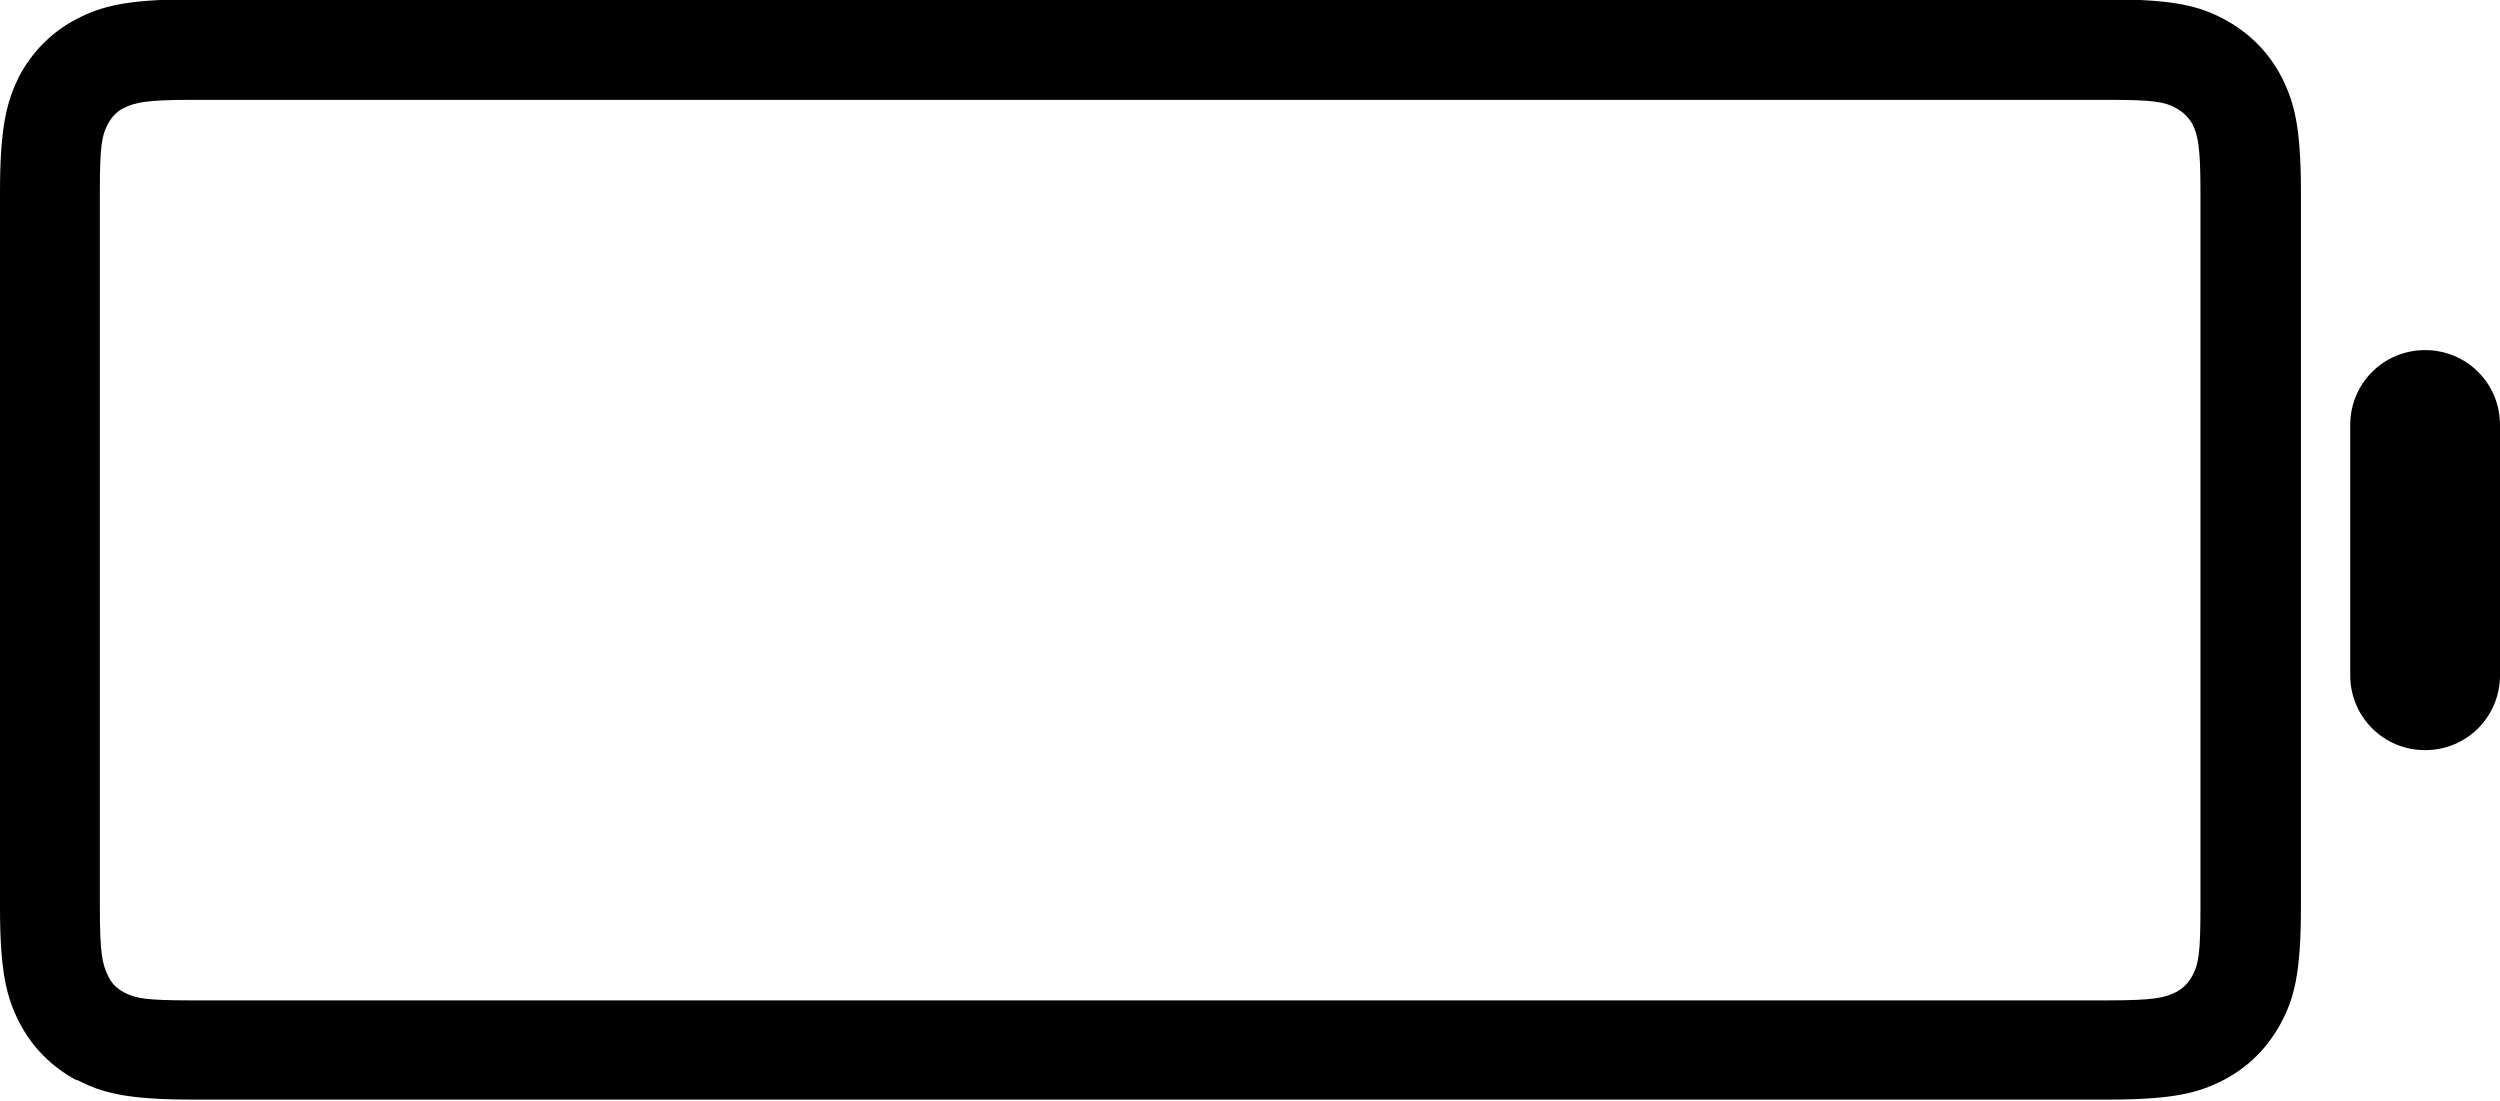
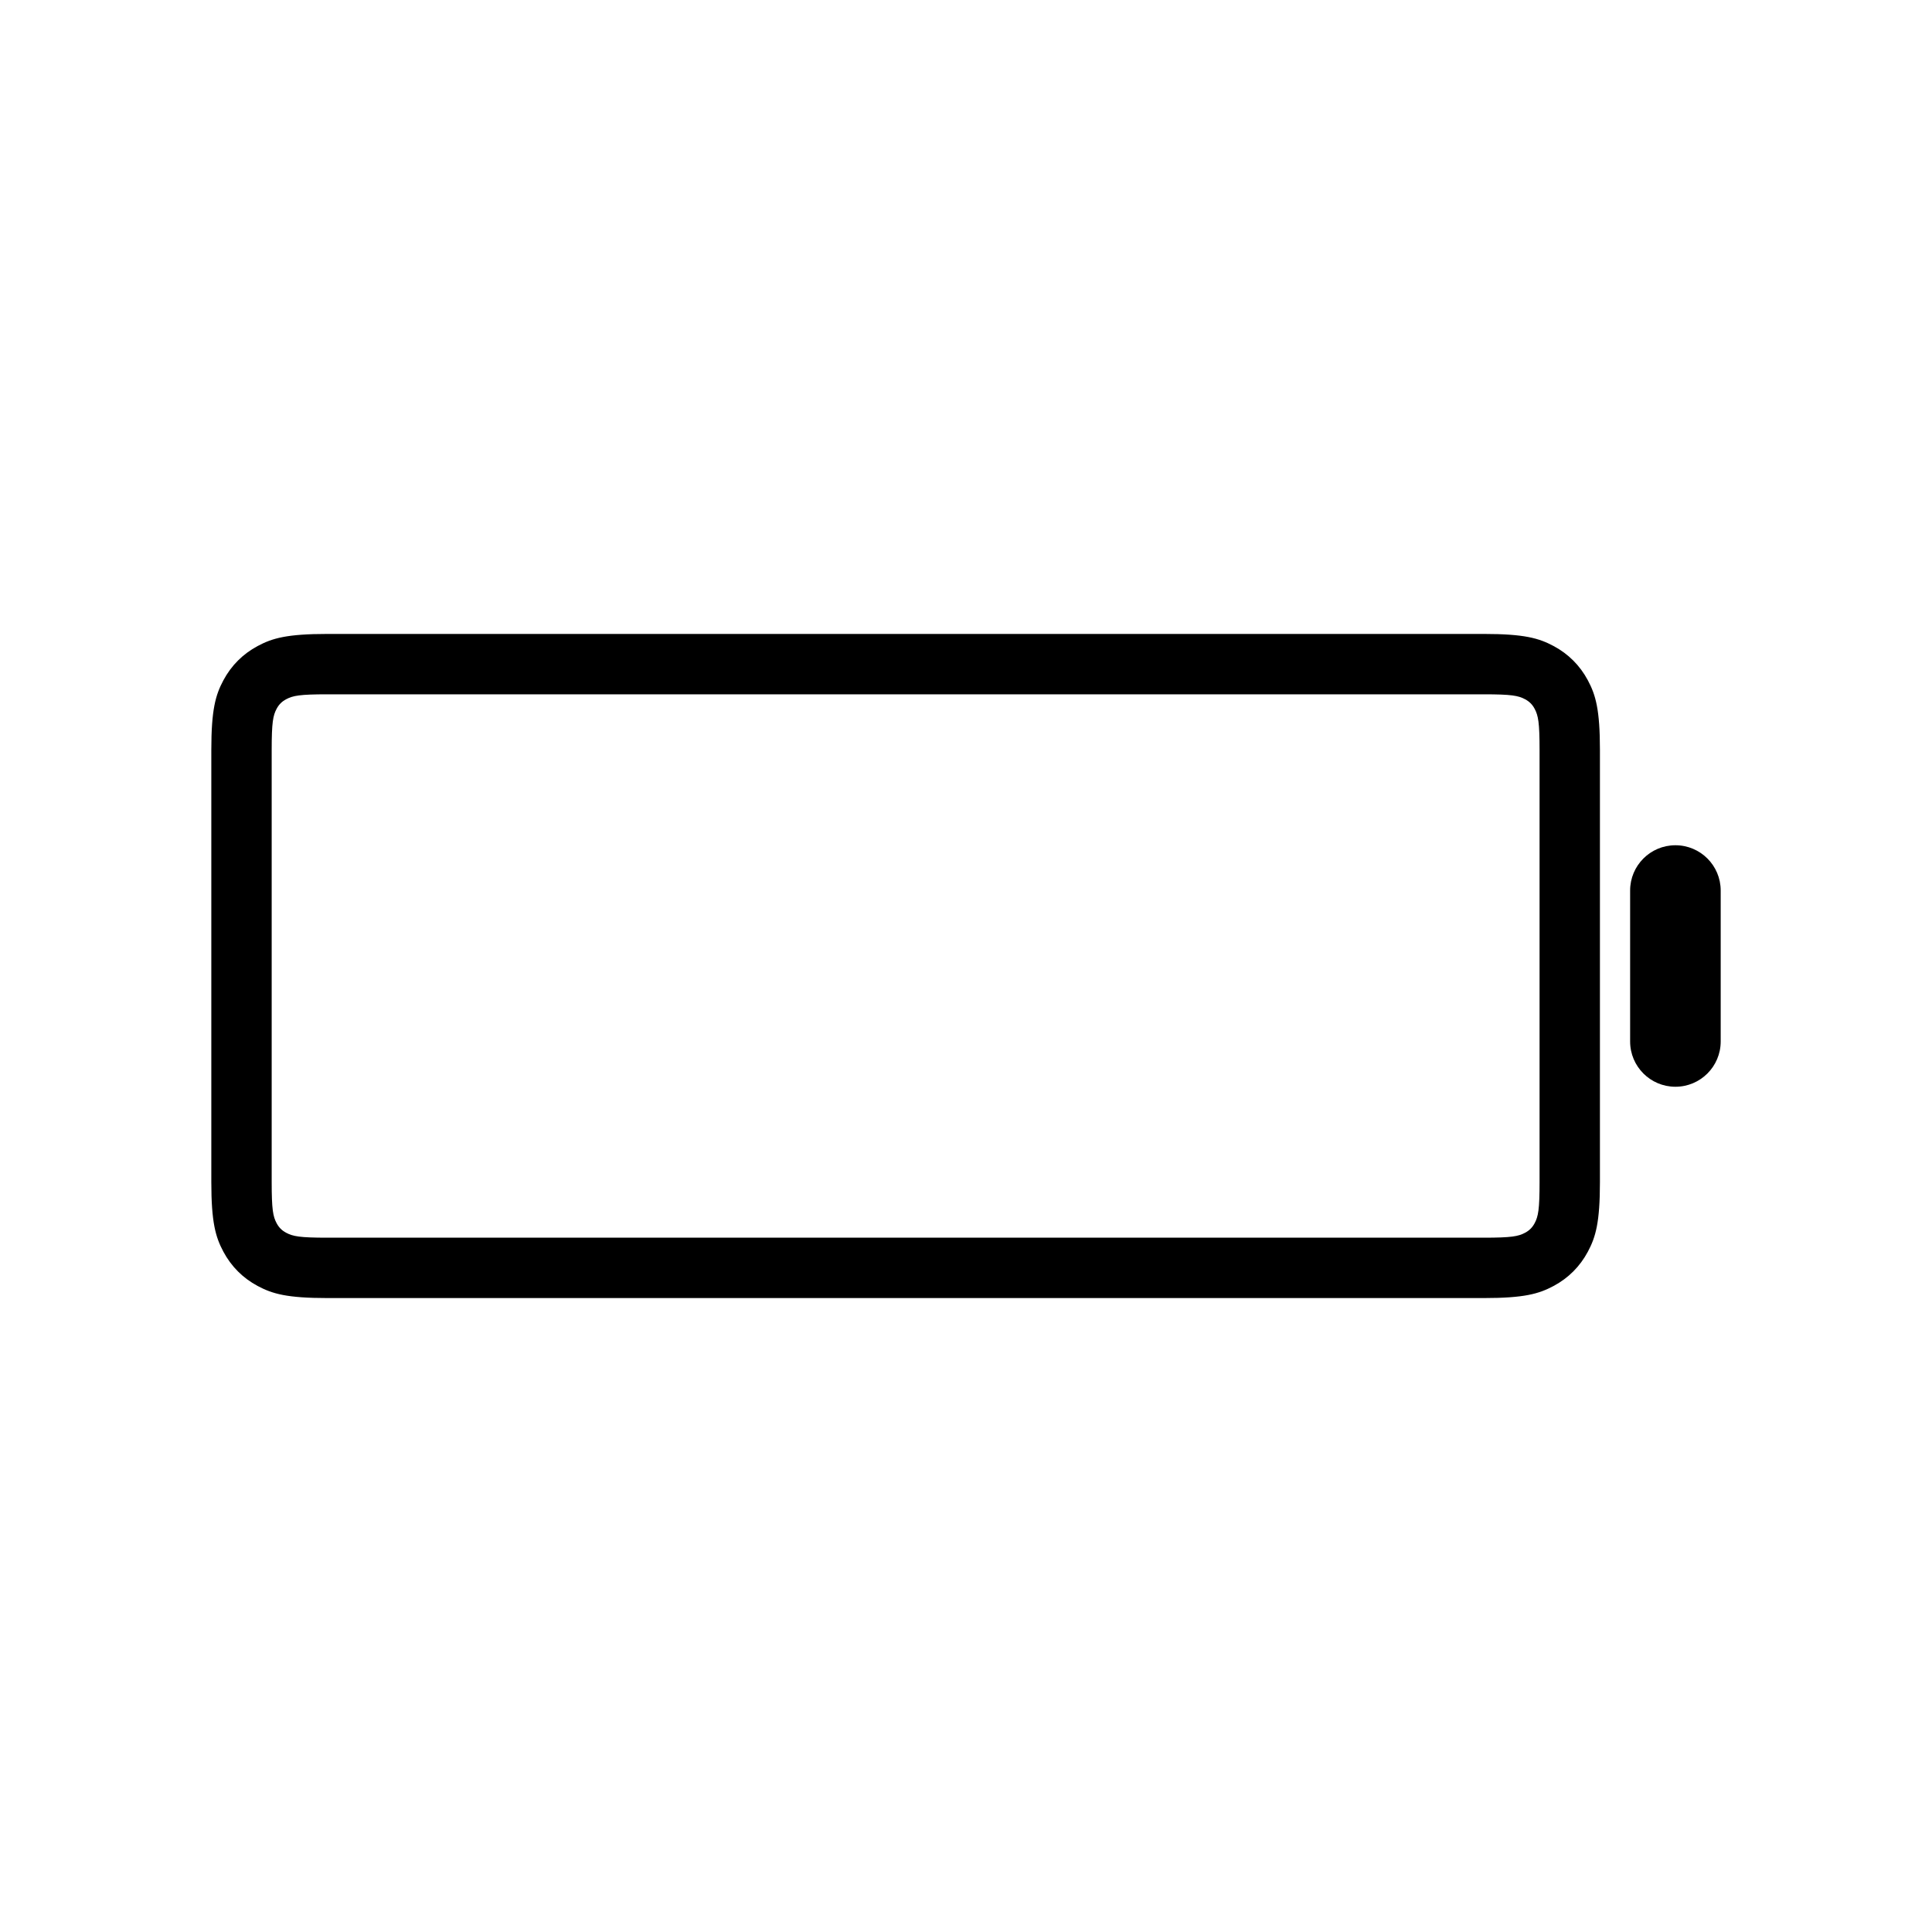
- <svg xmlns="http://www.w3.org/2000/svg" id="c" version="1.1" viewBox="0 0 390.6 171.9">
-   <defs>
-     <style>
-       .st0 {
-         fill: none;
-       }
-     </style>
-   </defs>
-   <path class="st0" d="M19.4,155c1.8.9,3.5,1.3,10.7,1.3h299.3c7.2,0,8.9-.3,10.7-1.3,1.1-.6,1.9-1.4,2.5-2.5.9-1.8,1.3-3.5,1.3-10.7V30c0-7.2-.3-8.9-1.3-10.7-.6-1.1-1.4-1.9-2.5-2.4-1.8-.9-3.5-1.3-10.7-1.3H30c-7.2,0-8.9.3-10.7,1.3-1.1.6-1.9,1.4-2.4,2.4-.9,1.8-1.3,3.5-1.3,10.7v111.8c0,7.2.3,8.9,1.3,10.7.6,1.1,1.4,1.9,2.4,2.5Z" />
-   <path d="M12,168.7c3.8,2,7.6,3.1,18.1,3.1h299.3c10.4,0,14.2-1.1,18.1-3.1,3.8-2,6.8-5,8.9-8.9,2-3.8,3.1-7.6,3.1-18.1V30c0-10.4-1.1-14.2-3.1-18.1-2-3.8-5-6.8-8.9-8.9-3.8-2-7.6-3.1-18.1-3.1H30c-10.4,0-14.2,1.1-18.1,3.1-3.8,2-6.8,5-8.9,8.9C1.1,15.8,0,19.6,0,30v111.8c0,10.4,1.1,14.2,3.1,18.1,2,3.8,5,6.8,8.9,8.9ZM15.6,30c0-7.2.3-8.9,1.3-10.7.6-1.1,1.4-1.9,2.4-2.4,1.8-.9,3.5-1.3,10.7-1.3h299.3c7.2,0,8.9.3,10.7,1.3,1.1.6,1.9,1.4,2.5,2.4.9,1.8,1.3,3.5,1.3,10.7v111.8c0,7.2-.3,8.9-1.3,10.7-.6,1.1-1.4,1.9-2.5,2.5-1.8.9-3.5,1.3-10.7,1.3H30c-7.2,0-8.9-.3-10.7-1.3-1.1-.6-1.9-1.4-2.4-2.5-.9-1.8-1.3-3.5-1.3-10.7V30h0Z" />
-   <path d="M378.9,54.7c-6.5,0-11.7,5.2-11.7,11.7v39.1c0,6.5,5.2,11.7,11.7,11.7s11.7-5.2,11.7-11.7v-39.1c0-6.5-5.2-11.7-11.7-11.7h0Z" />
+ <svg xmlns="http://www.w3.org/2000/svg" id="c" data-name="レイヤー 4" viewBox="0 0 500 500">
+   <path d="M66.678,332.807c3.819,2.042,7.608,3.13,18.055,3.13h299.284c10.448,0,14.236-1.088,18.055-3.13,3.82-2.043,6.817-5.04,8.86-8.86,2.043-3.819,3.13-7.608,3.13-18.055v-111.784c0-10.447-1.088-14.236-3.13-18.055-2.043-3.82-5.04-6.817-8.86-8.86-3.819-2.042-7.608-3.13-18.055-3.13H84.733c-10.447,0-14.236,1.088-18.055,3.13-3.819,2.043-6.817,5.04-8.86,8.86-2.043,3.819-3.13,7.608-3.13,18.055v111.784c0,10.447,1.088,14.236,3.13,18.055,2.043,3.82,5.04,6.817,8.86,8.86ZM70.312,194.108c0-7.166.339-8.919,1.284-10.687.586-1.097,1.354-1.864,2.45-2.45,1.768-.945,3.52-1.284,10.687-1.284h299.284c7.166,0,8.919.338,10.687,1.284,1.096.586,1.864,1.354,2.45,2.45.946,1.768,1.284,3.521,1.284,10.687v111.784c0,7.166-.338,8.919-1.284,10.687-.586,1.097-1.354,1.864-2.45,2.45-1.768.945-3.52,1.284-10.687,1.284H84.733c-7.166,0-8.919-.338-10.687-1.284-1.096-.586-1.864-1.354-2.45-2.45-.945-1.768-1.284-3.521-1.284-10.687v-111.784Z" />
+   <path d="M433.594,218.75c-6.472,0-11.719,5.247-11.719,11.719v39.062c0,6.472,5.247,11.719,11.719,11.719s11.719-5.247,11.719-11.719v-39.062c0-6.472-5.246-11.719-11.719-11.719Z" />
</svg>
